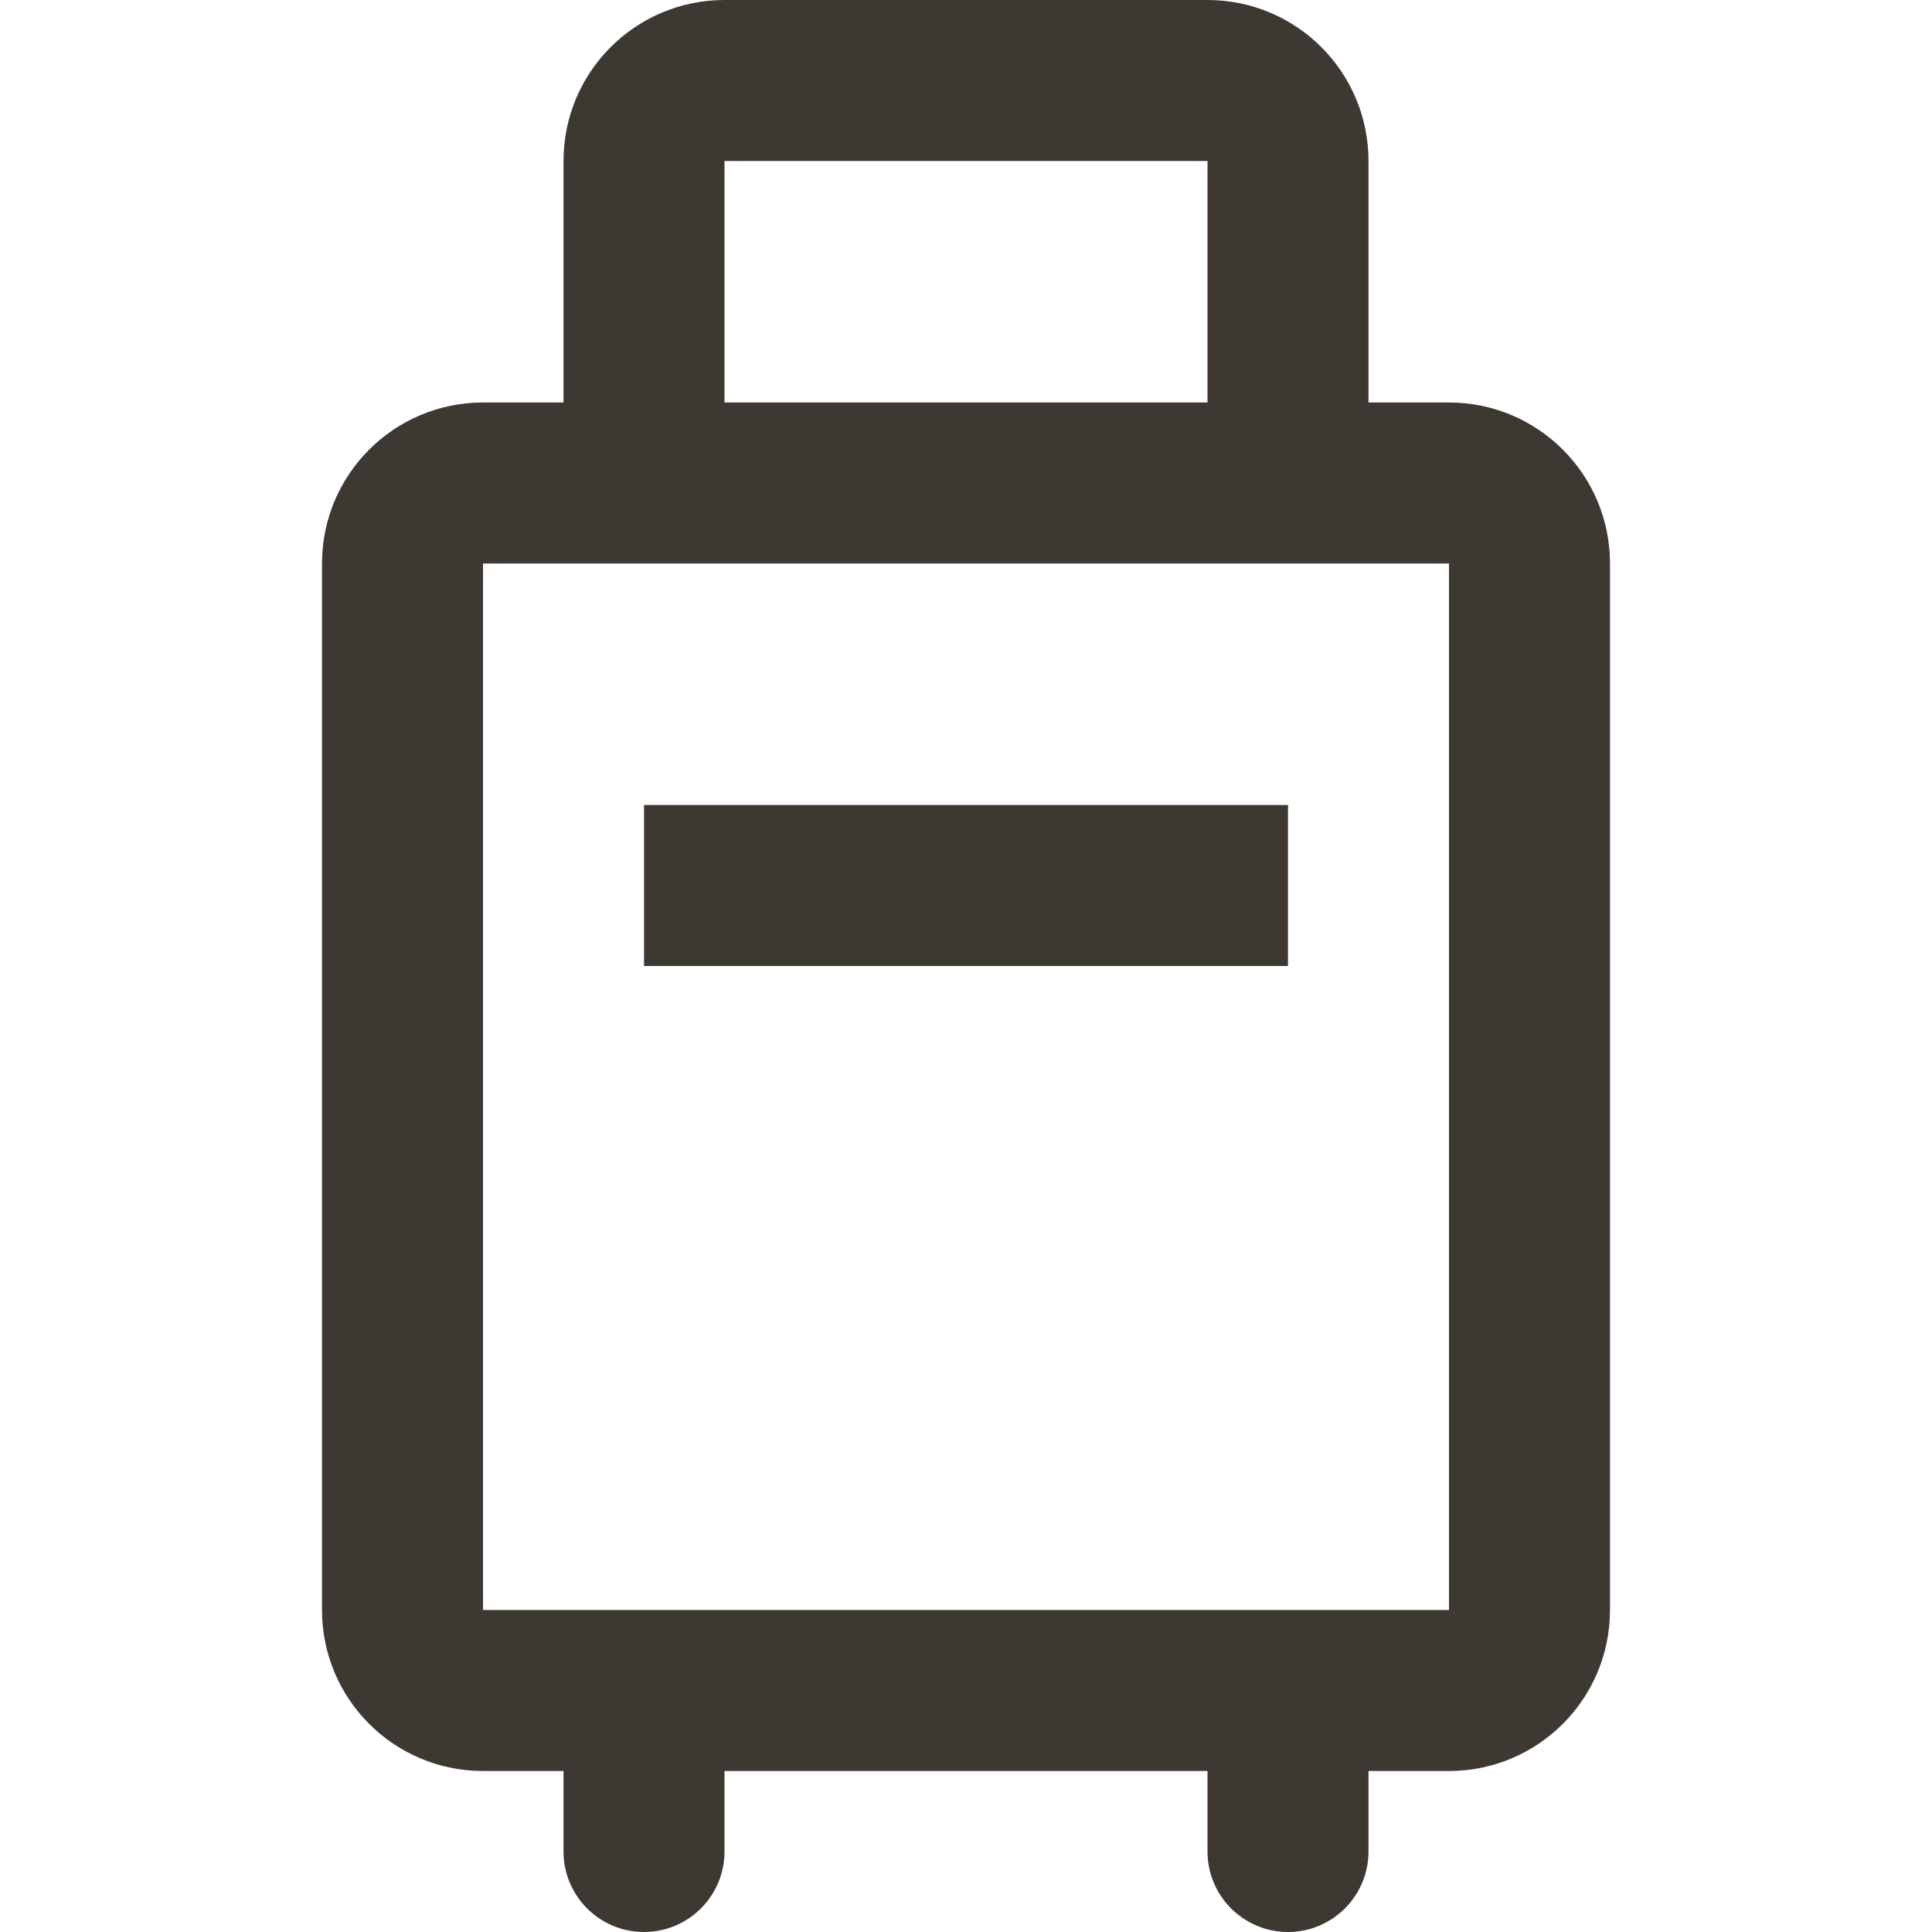
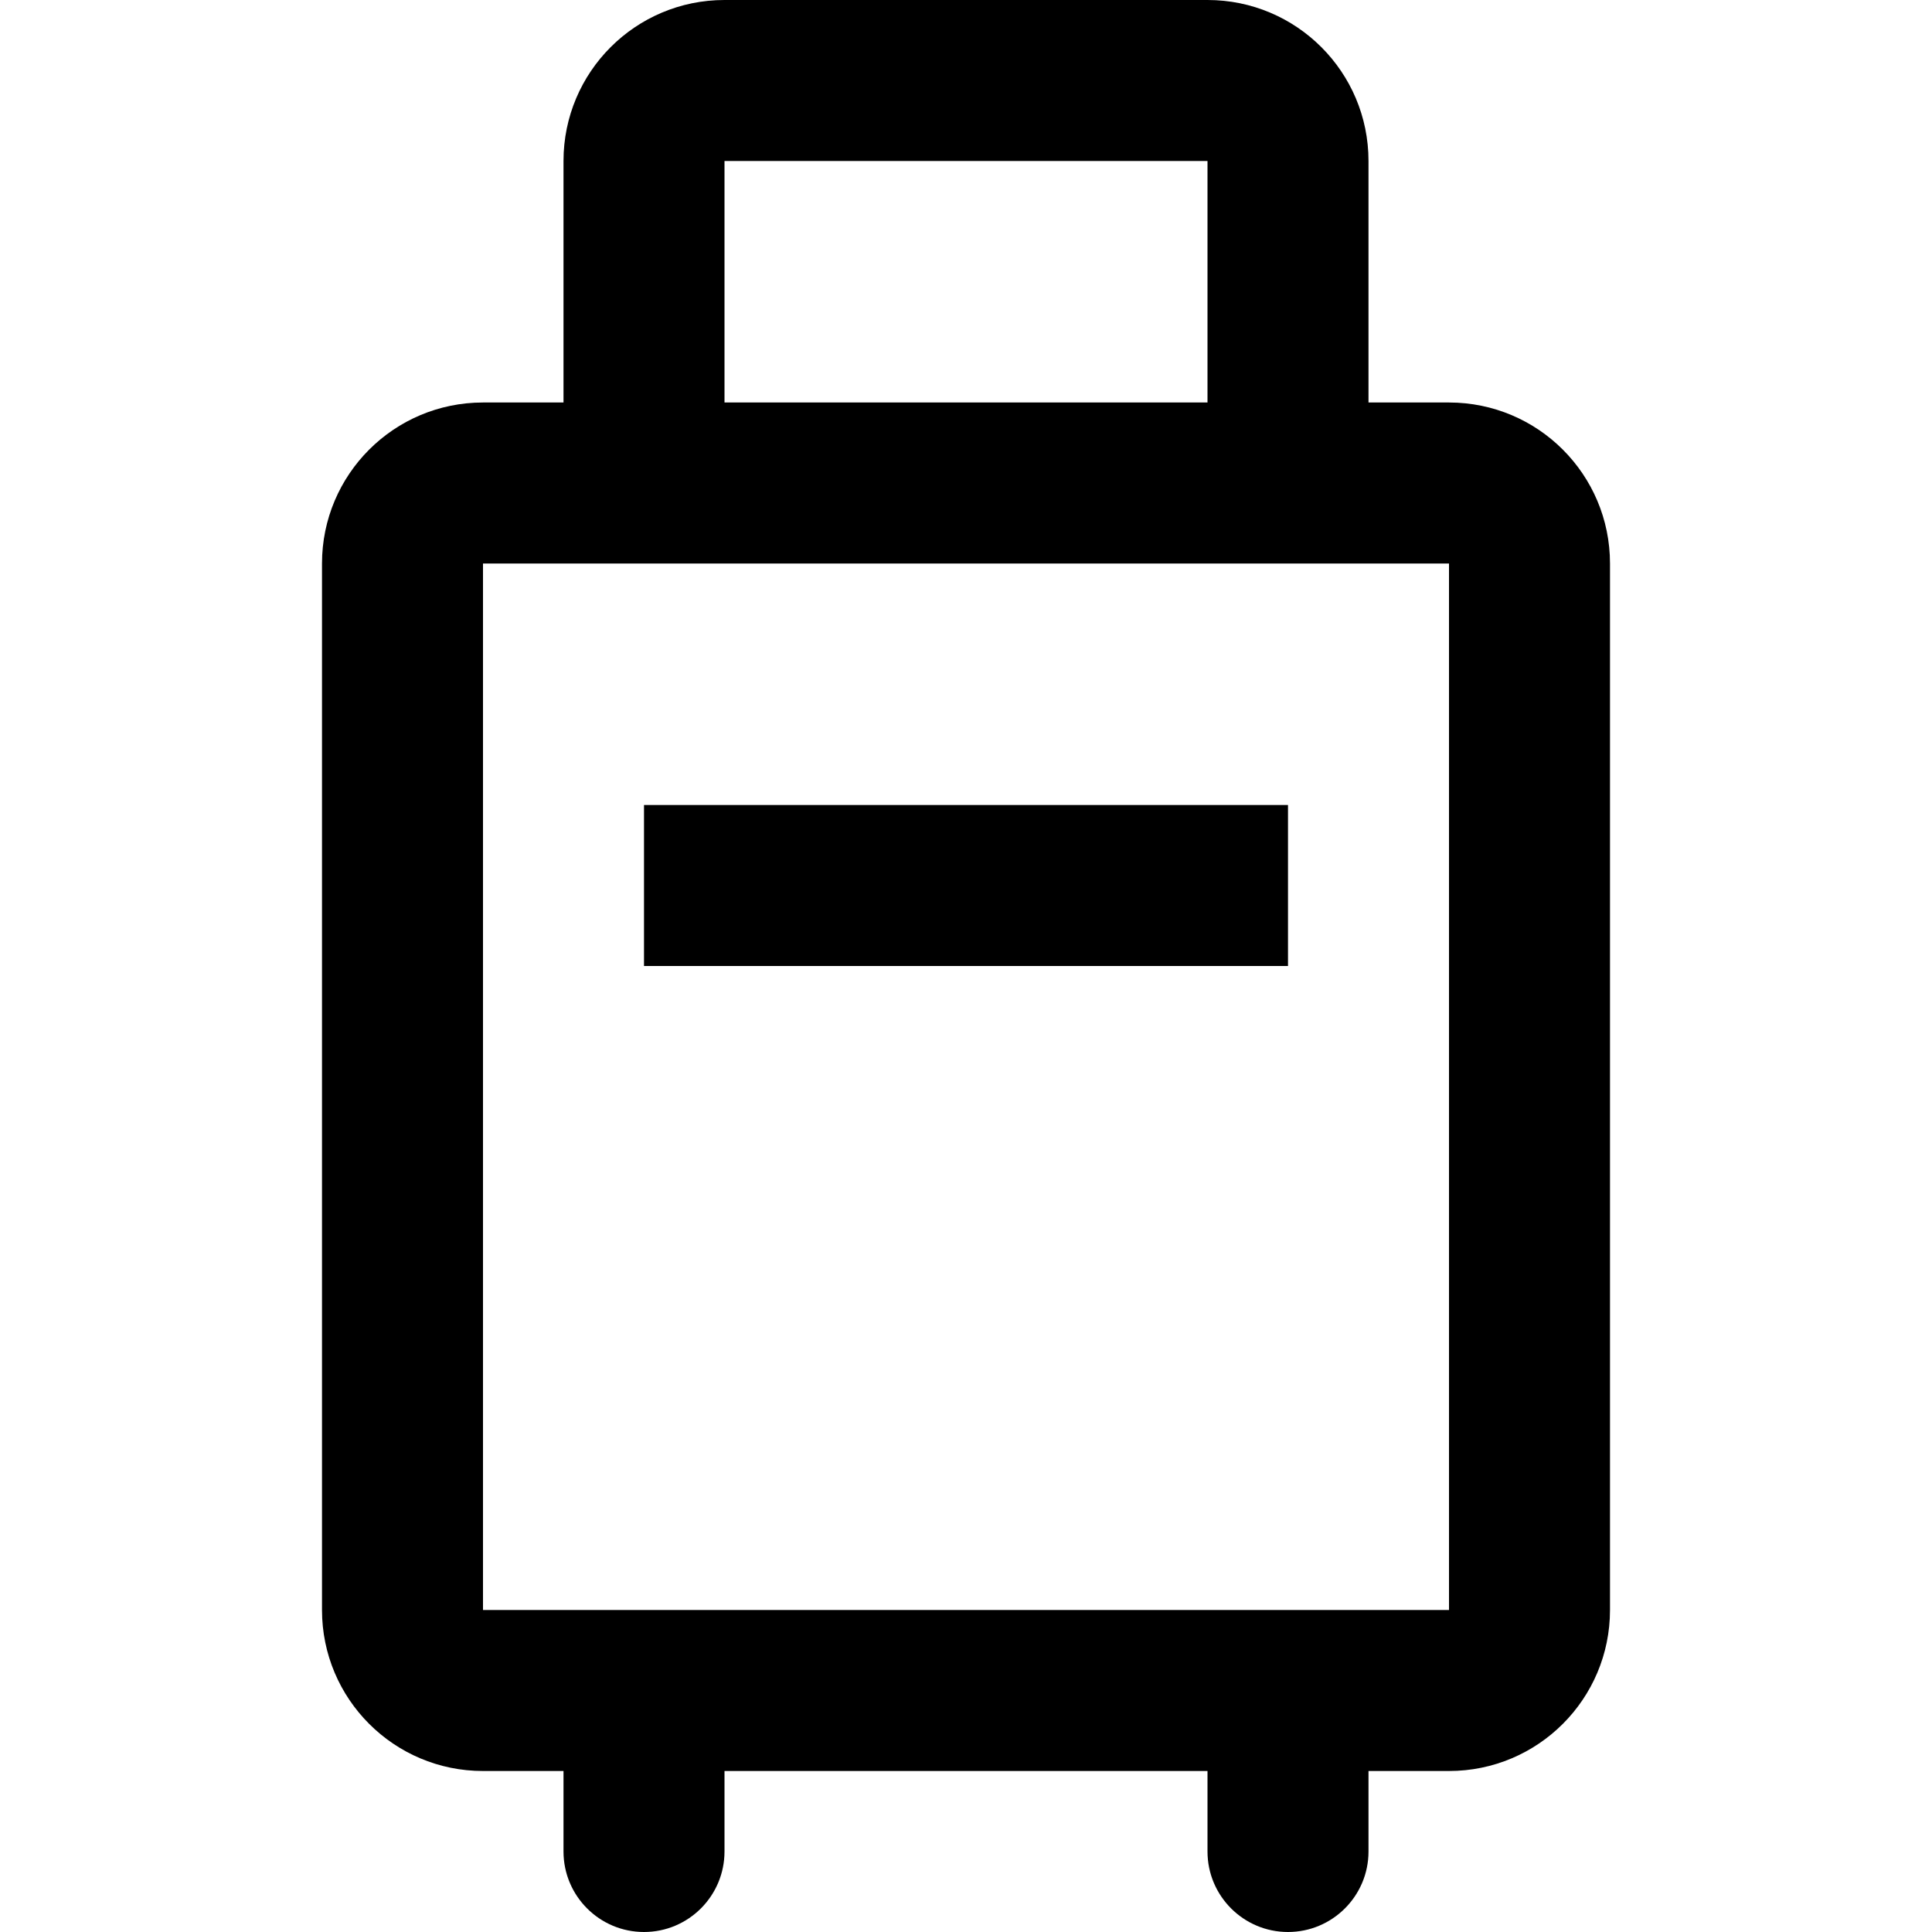
- <svg xmlns="http://www.w3.org/2000/svg" width="24" height="24" viewBox="0 0 24 24" fill="none">
-   <path fill-rule="evenodd" clip-rule="evenodd" d="M9 2H15V5H9V2ZM7 5V2C7 0.895 7.895 0 9 0H15C16.105 0 17 0.895 17 2V5H18C19.105 5 20 5.895 20 7V20C20 21.105 19.105 22 18 22H17V23C17 23.552 16.552 24 16 24C15.448 24 15 23.552 15 23V22H9V23C9 23.552 8.552 24 8 24C7.448 24 7 23.552 7 23V22H6C4.895 22 4 21.105 4 20V7C4 5.895 4.895 5 6 5H7ZM15 7H9H6L6 20H18V7H15ZM8 10H16V12H8V10Z" fill="#3E3832" />
+ <svg xmlns="http://www.w3.org/2000/svg" width="1em" height="1em" viewBox="0 0 24 24" fill="none">
+   <path fill-rule="evenodd" clip-rule="evenodd" d="M9 2H15V5H9V2ZM7 5V2C7 0.895 7.895 0 9 0H15C16.105 0 17 0.895 17 2V5H18C19.105 5 20 5.895 20 7V20C20 21.105 19.105 22 18 22H17V23C17 23.552 16.552 24 16 24C15.448 24 15 23.552 15 23V22H9V23C9 23.552 8.552 24 8 24C7.448 24 7 23.552 7 23V22H6C4.895 22 4 21.105 4 20V7C4 5.895 4.895 5 6 5H7ZM15 7H9H6L6 20H18V7H15ZM8 10H16V12H8V10Z" fill="currentColor" />
</svg>
